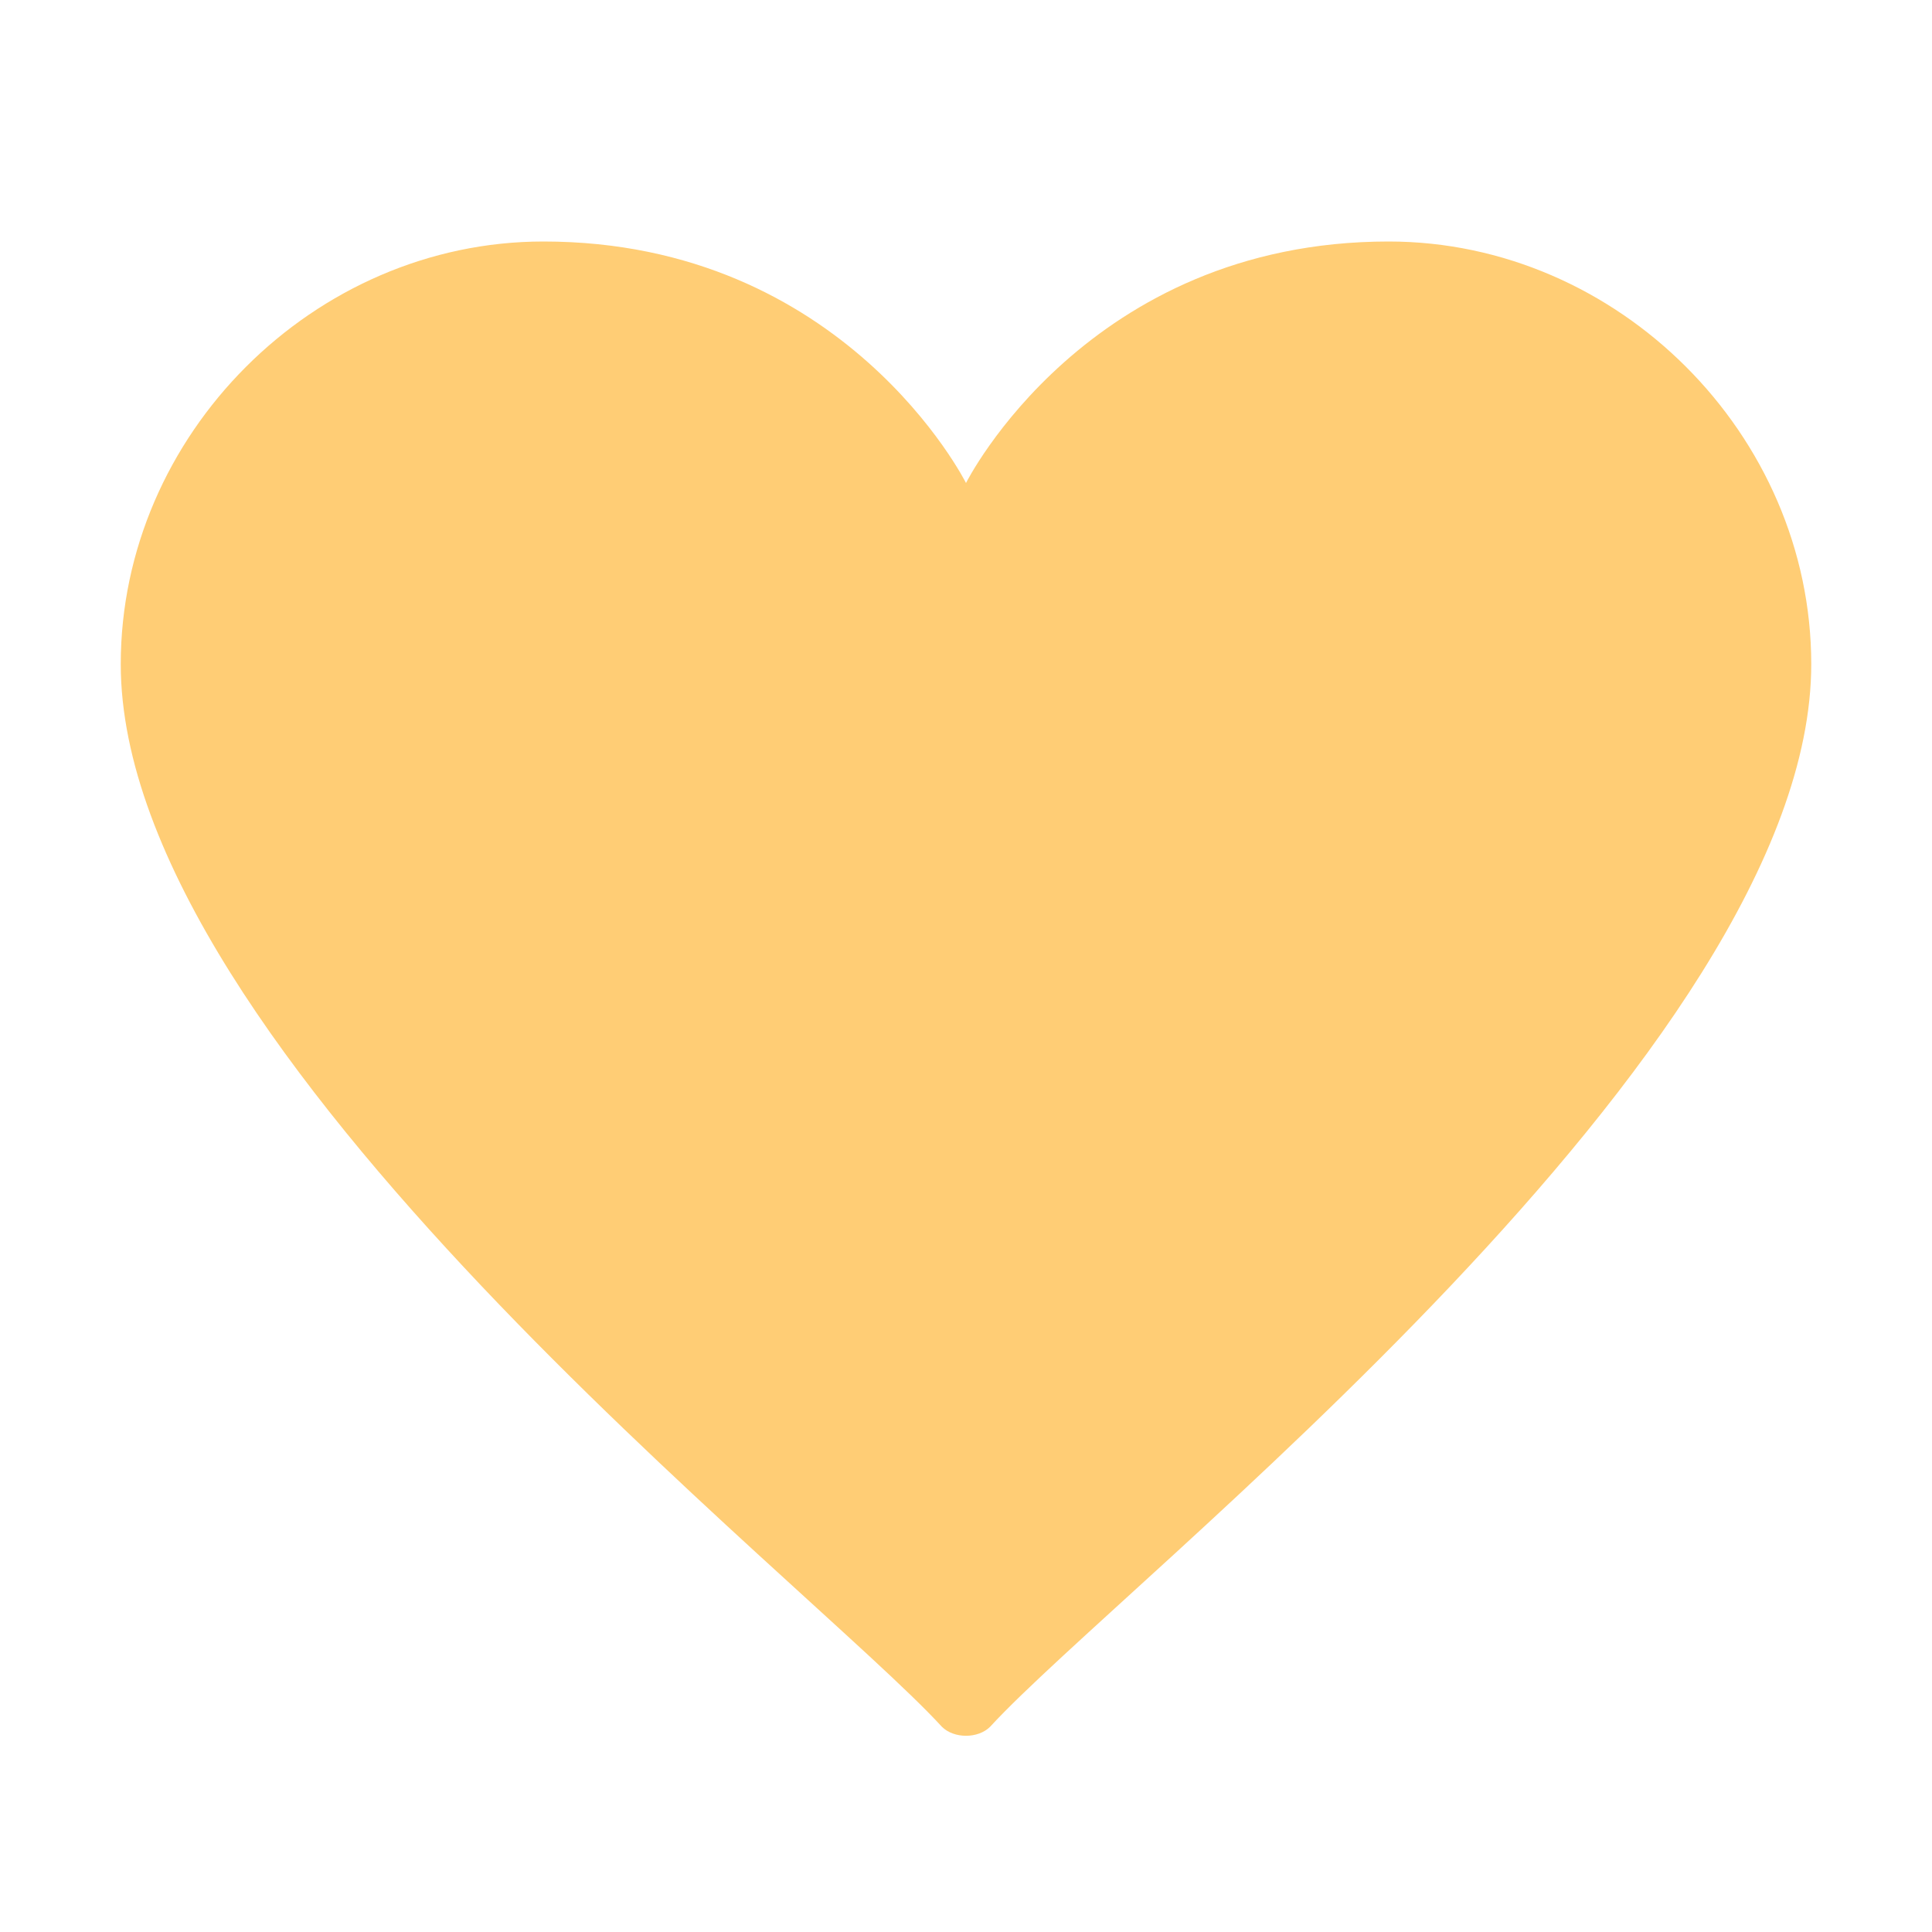
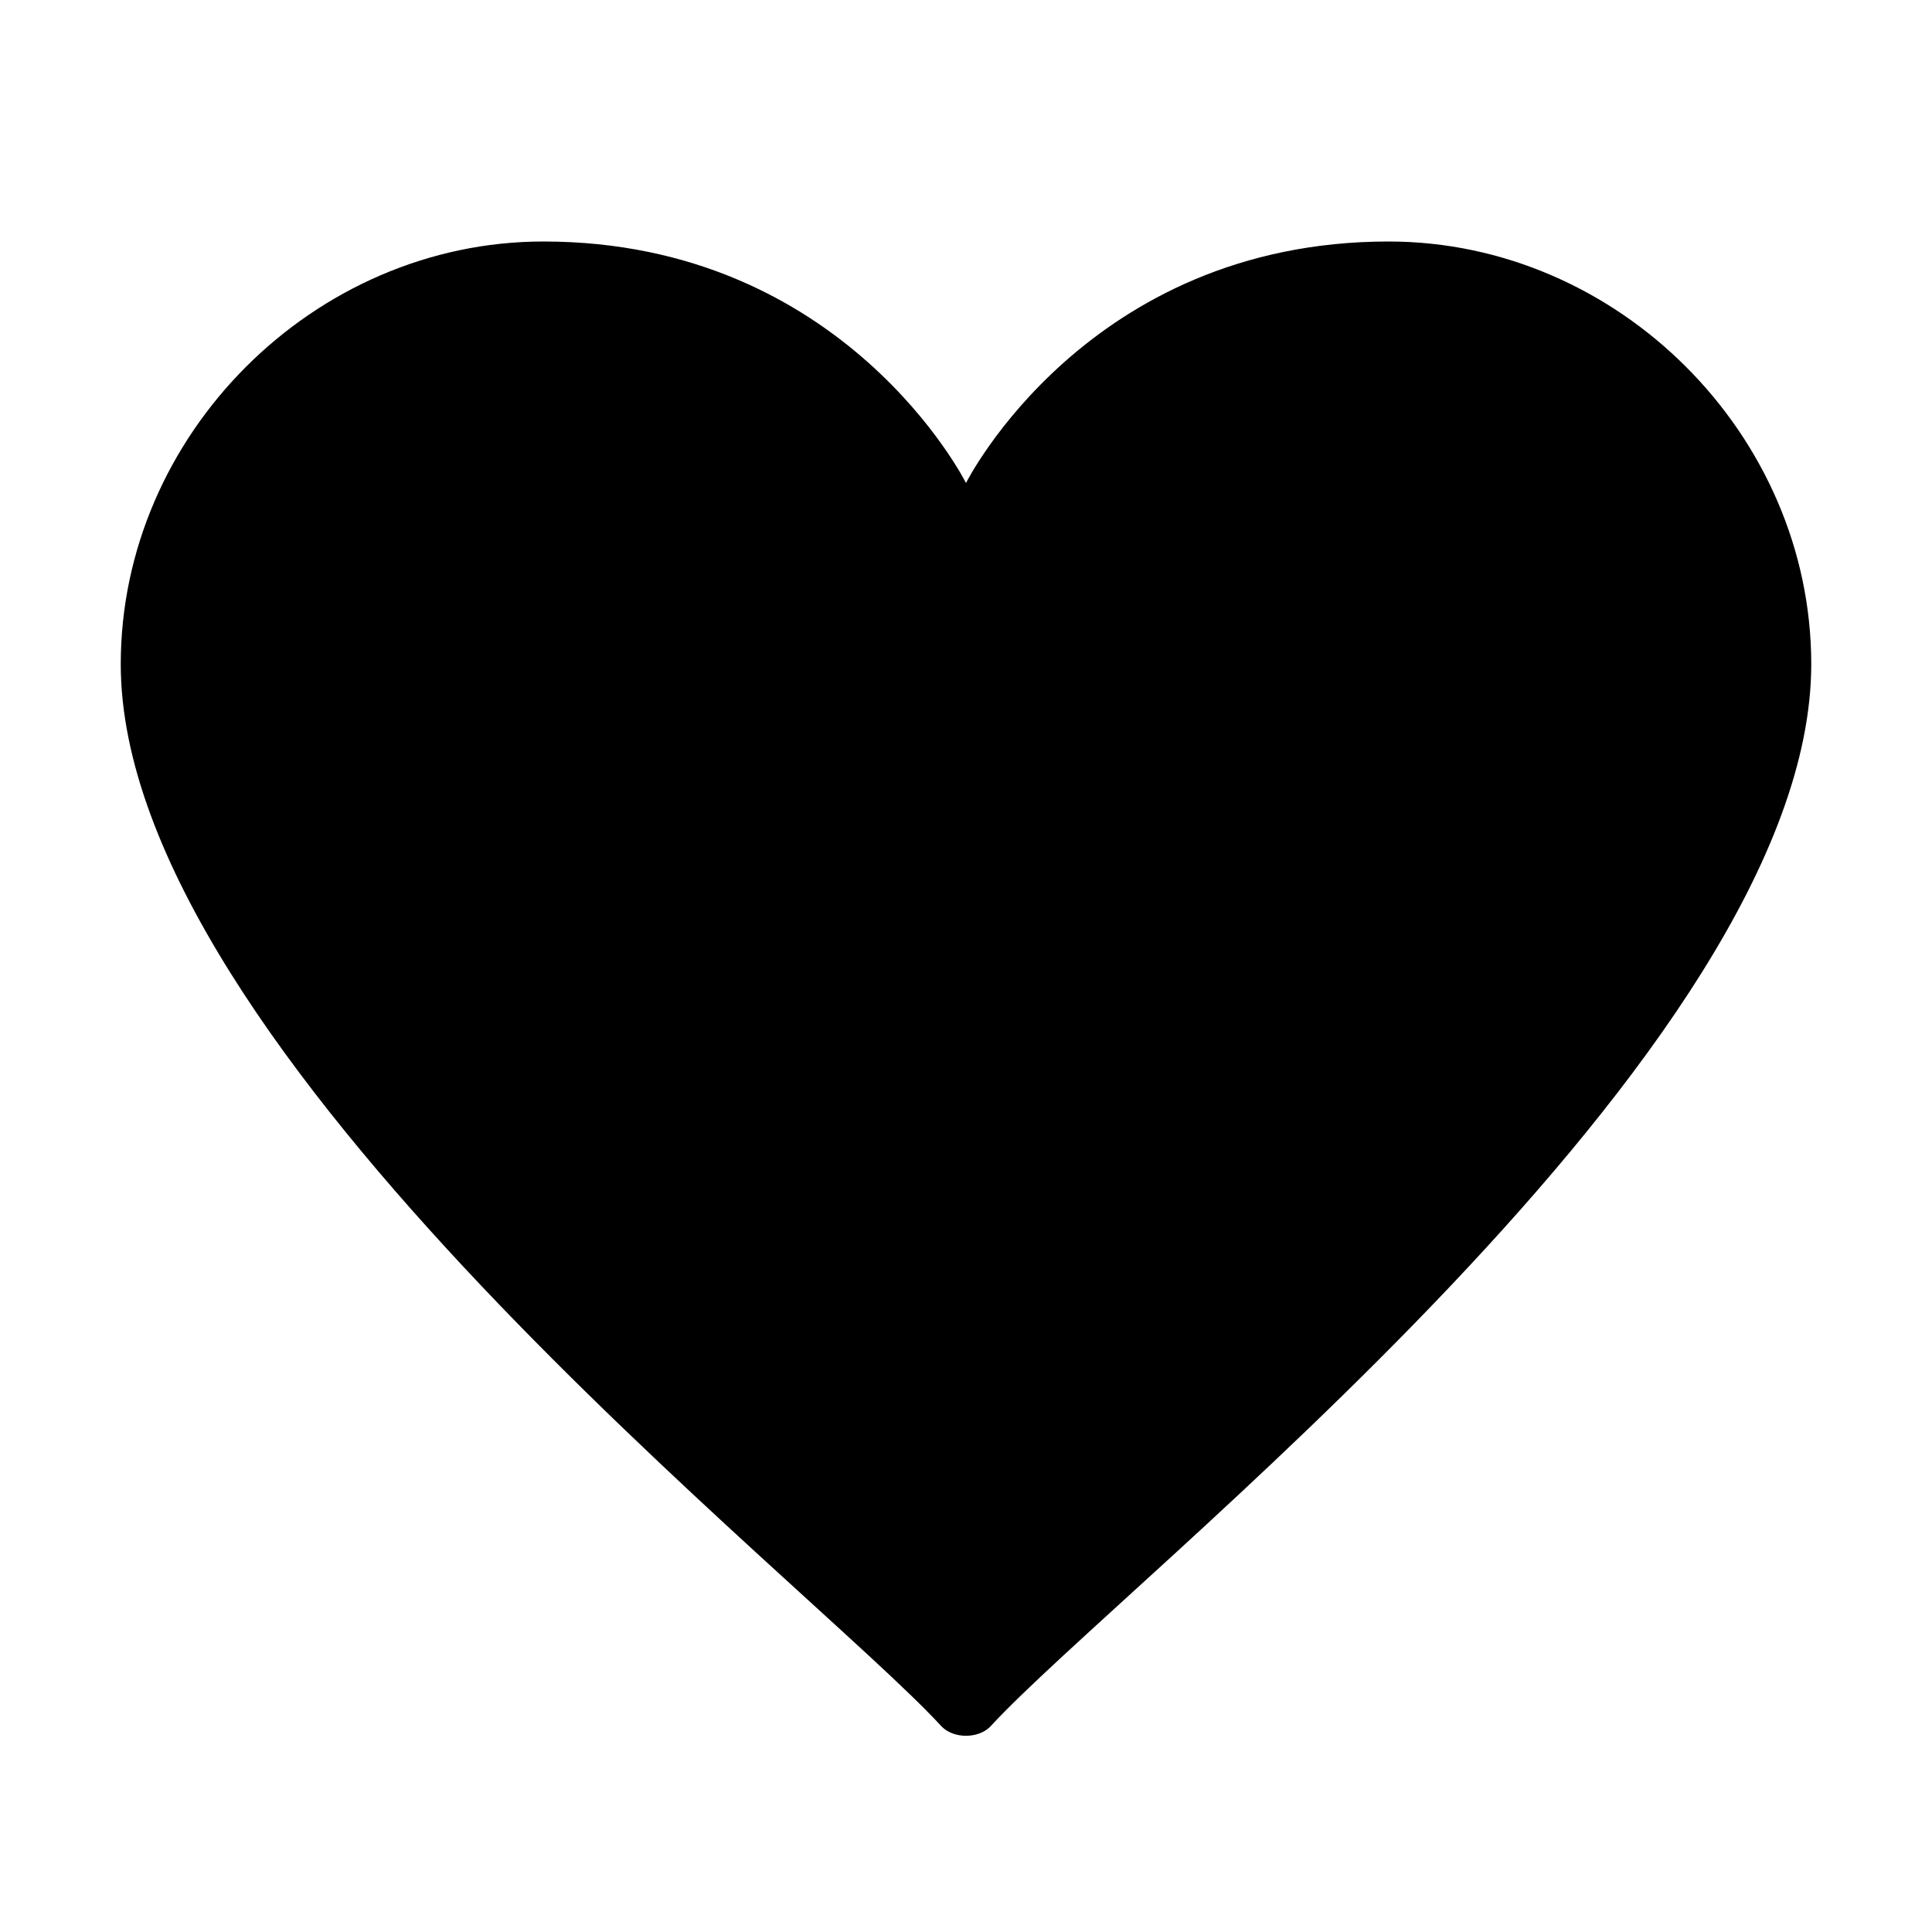
<svg xmlns="http://www.w3.org/2000/svg" width="100%" height="100%" viewBox="0 0 16 16" version="1.1" xml:space="preserve" style="fill-rule:evenodd;clip-rule:evenodd;stroke-linejoin:round;stroke-miterlimit:2;">
  <g>
-     <path d="M15,5.5C15,3.6 13.4,2 11.5,2C9,2 8,4 8,4C8,4 7,2 4.5,2C2.6,2 1,3.6 1,5.5C1,8.7 6.7,13.1 7.8,14.3C7.9,14.4 8.1,14.4 8.2,14.3C9.3,13.1 15,8.7 15,5.5Z" style="fill:rgb(255,205,117);fill-rule:nonzero;" />
+     <path d="M15,5.5C15,3.6 13.4,2 11.5,2C9,2 8,4 8,4C8,4 7,2 4.5,2C2.6,2 1,3.6 1,5.5C1,8.7 6.7,13.1 7.8,14.3C7.9,14.4 8.1,14.4 8.2,14.3C9.3,13.1 15,8.7 15,5.5Z" style="fill:light-dark(oklch(from #ffcd75 min(l, 0.6) c h), oklch(from #ffcd75 max(l, 0.72) c h));fill-rule:nonzero;" />
  </g>
</svg>
